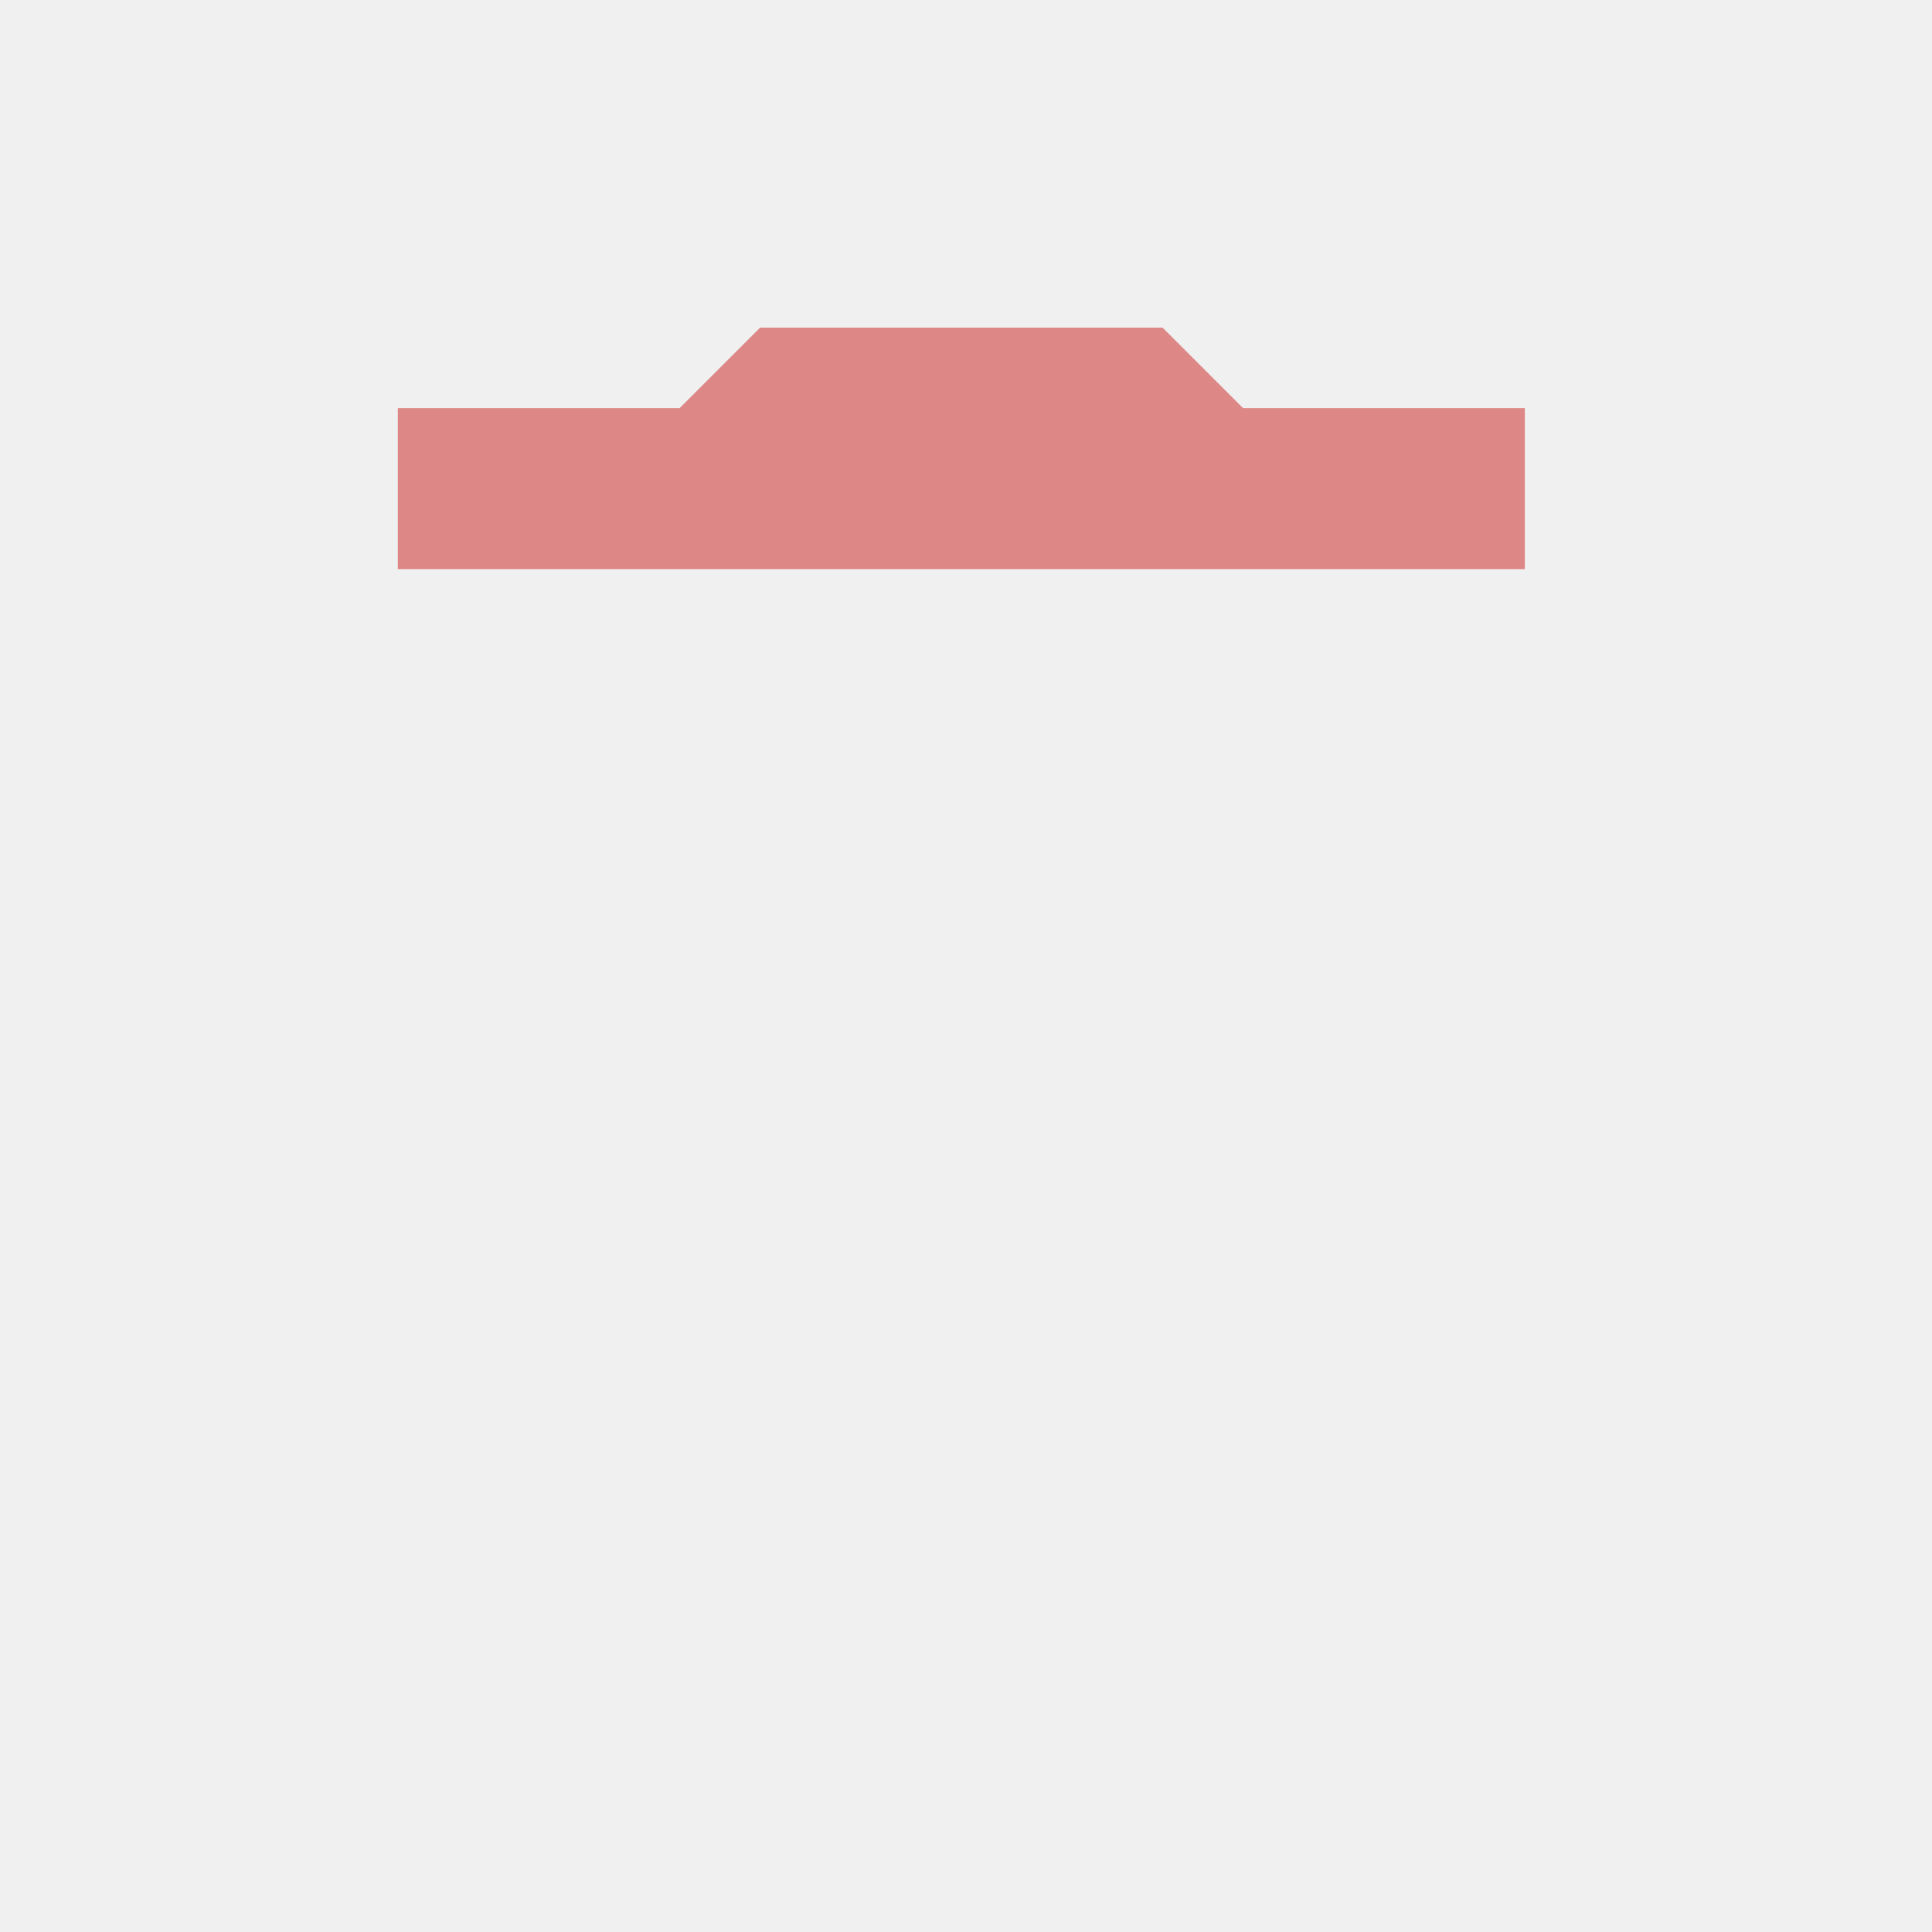
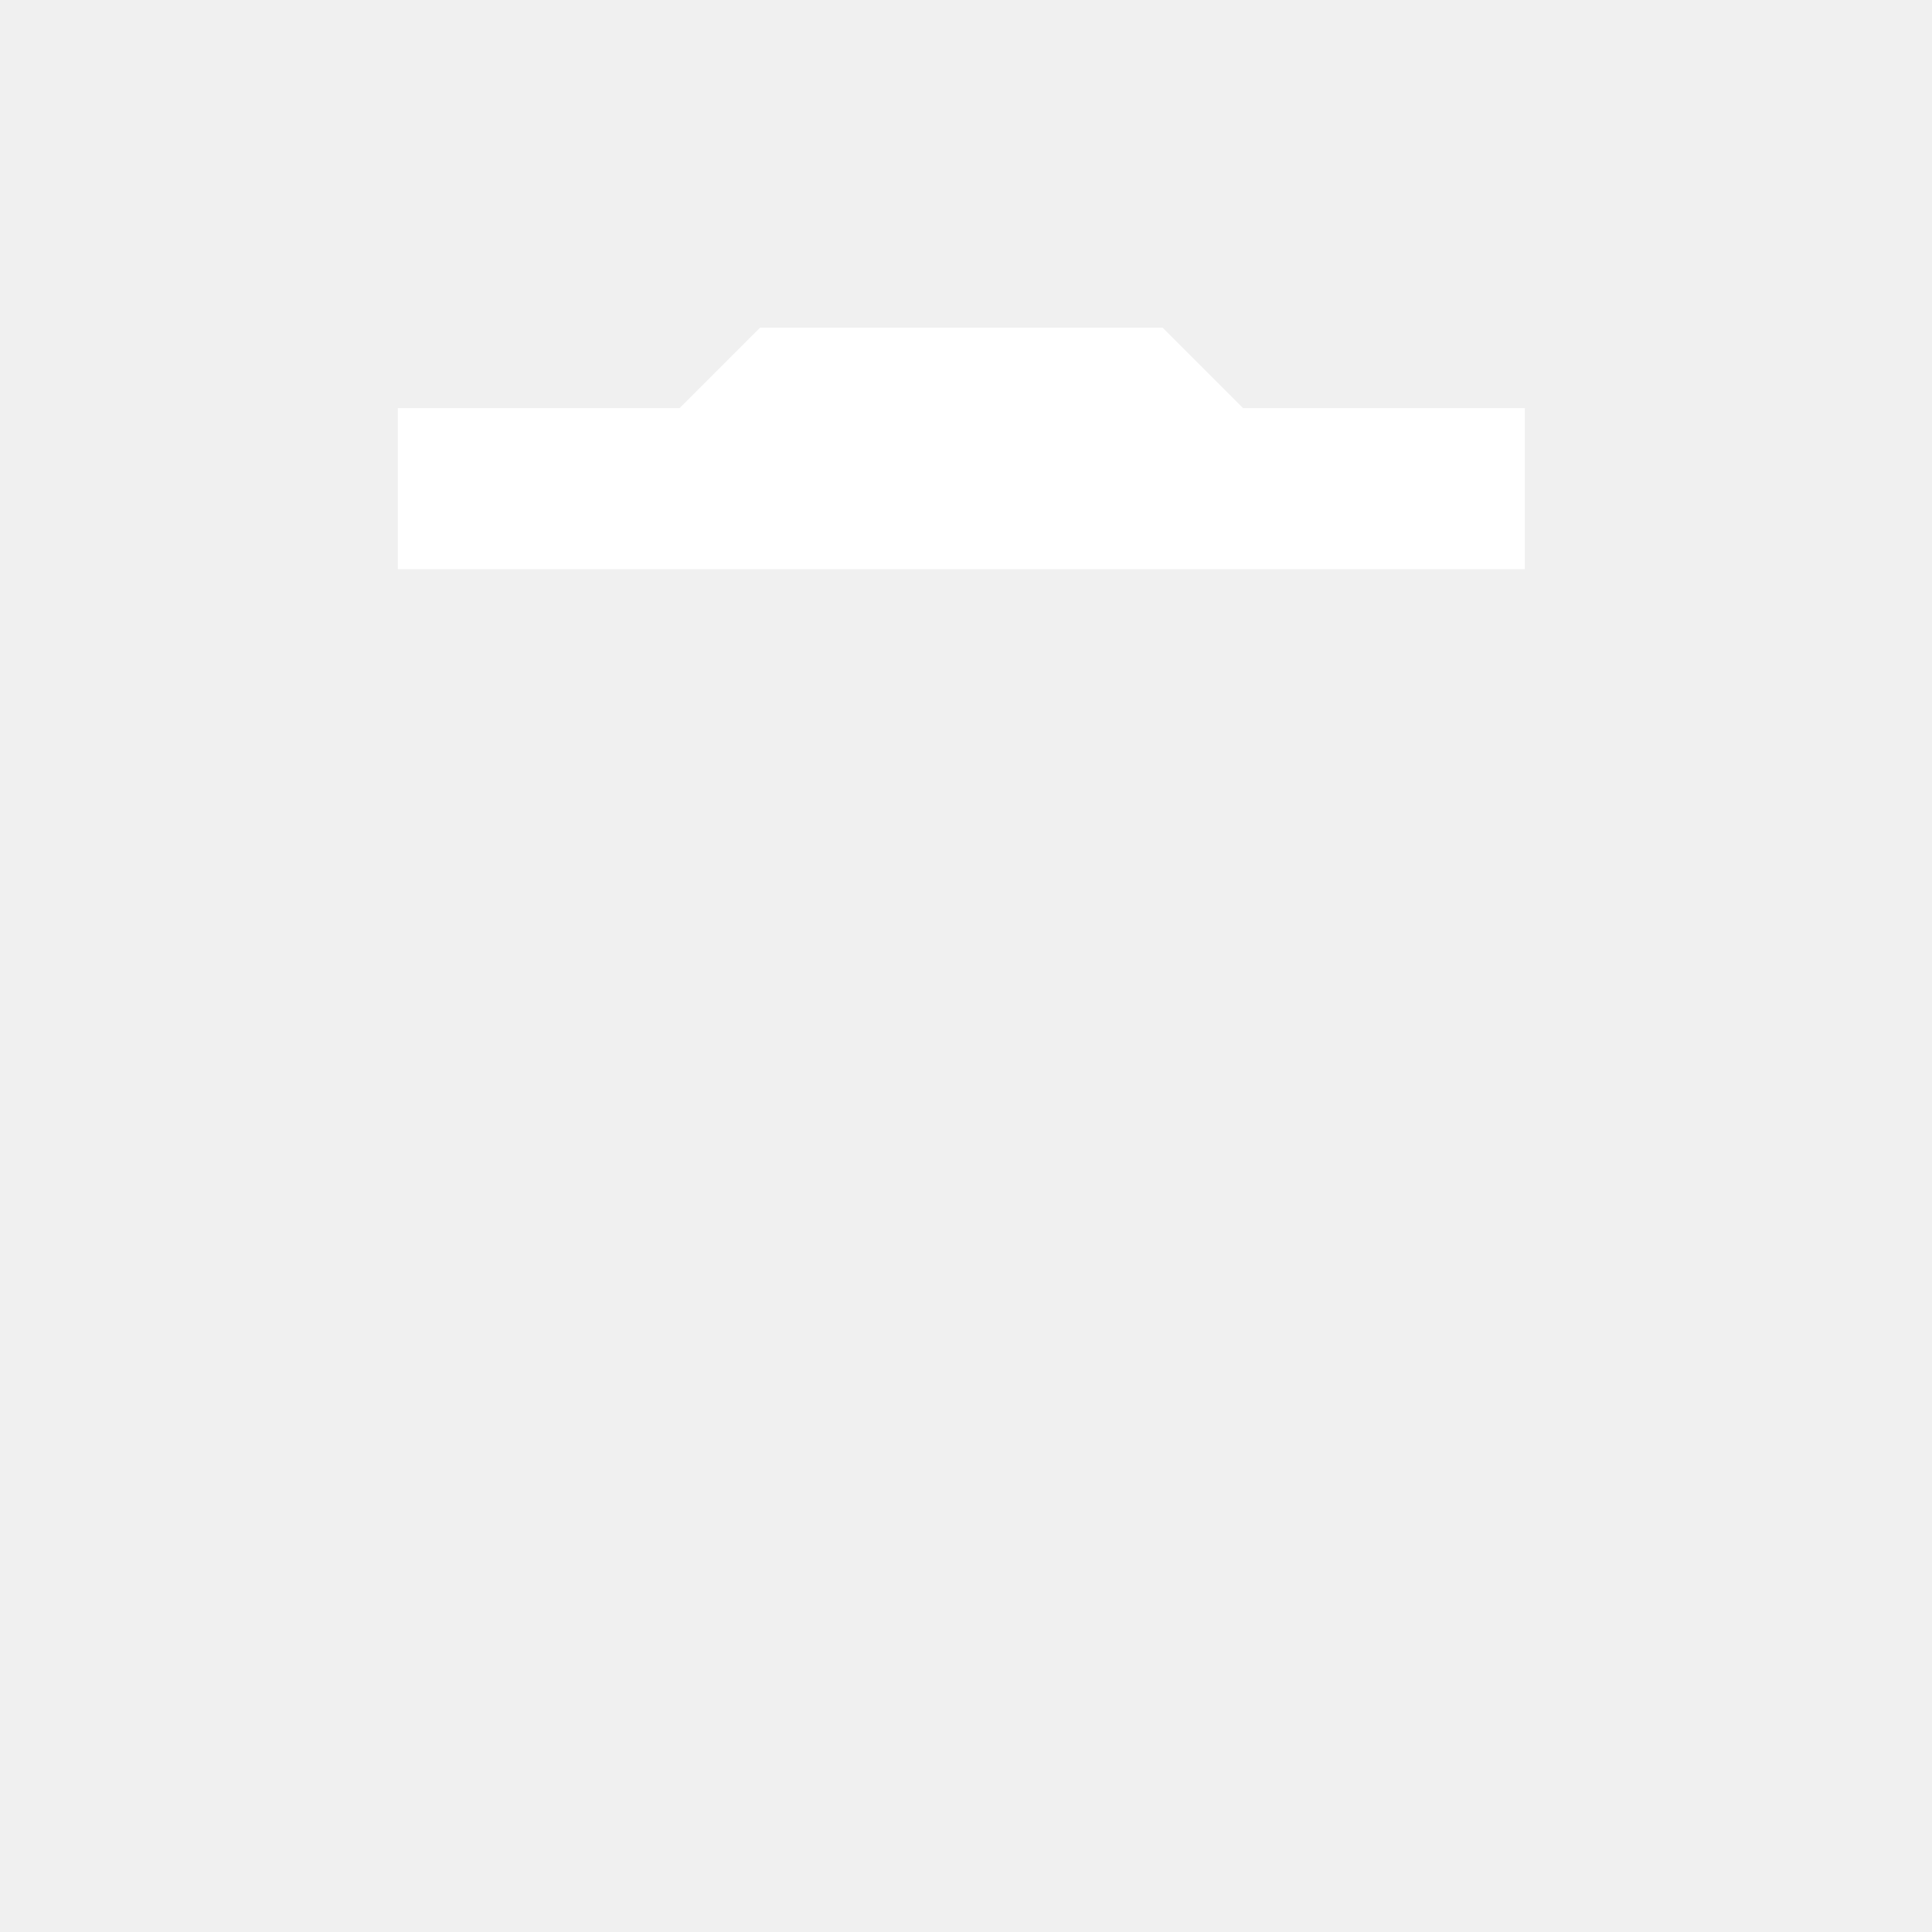
<svg xmlns="http://www.w3.org/2000/svg" height="36px" viewBox="0 0 24 24" width="36px" fill="#FFFFFF" version="1.1" id="svg139">
  <defs id="defs143" />
  <path d="M0 0h24v24H0V0z" fill="none" id="path135" />
-   <path d="M 14.442,4.07 H 9.442 l -1,1 h -3.5 v 2 H 18.942 v -2 h -3.5 z" id="path137" style="fill:#de8787" />
+   <path d="M 14.442,4.07 H 9.442 l -1,1 h -3.5 v 2 H 18.942 v -2 h -3.5 z" id="path137" style="fill:#ffffff" />
</svg>
